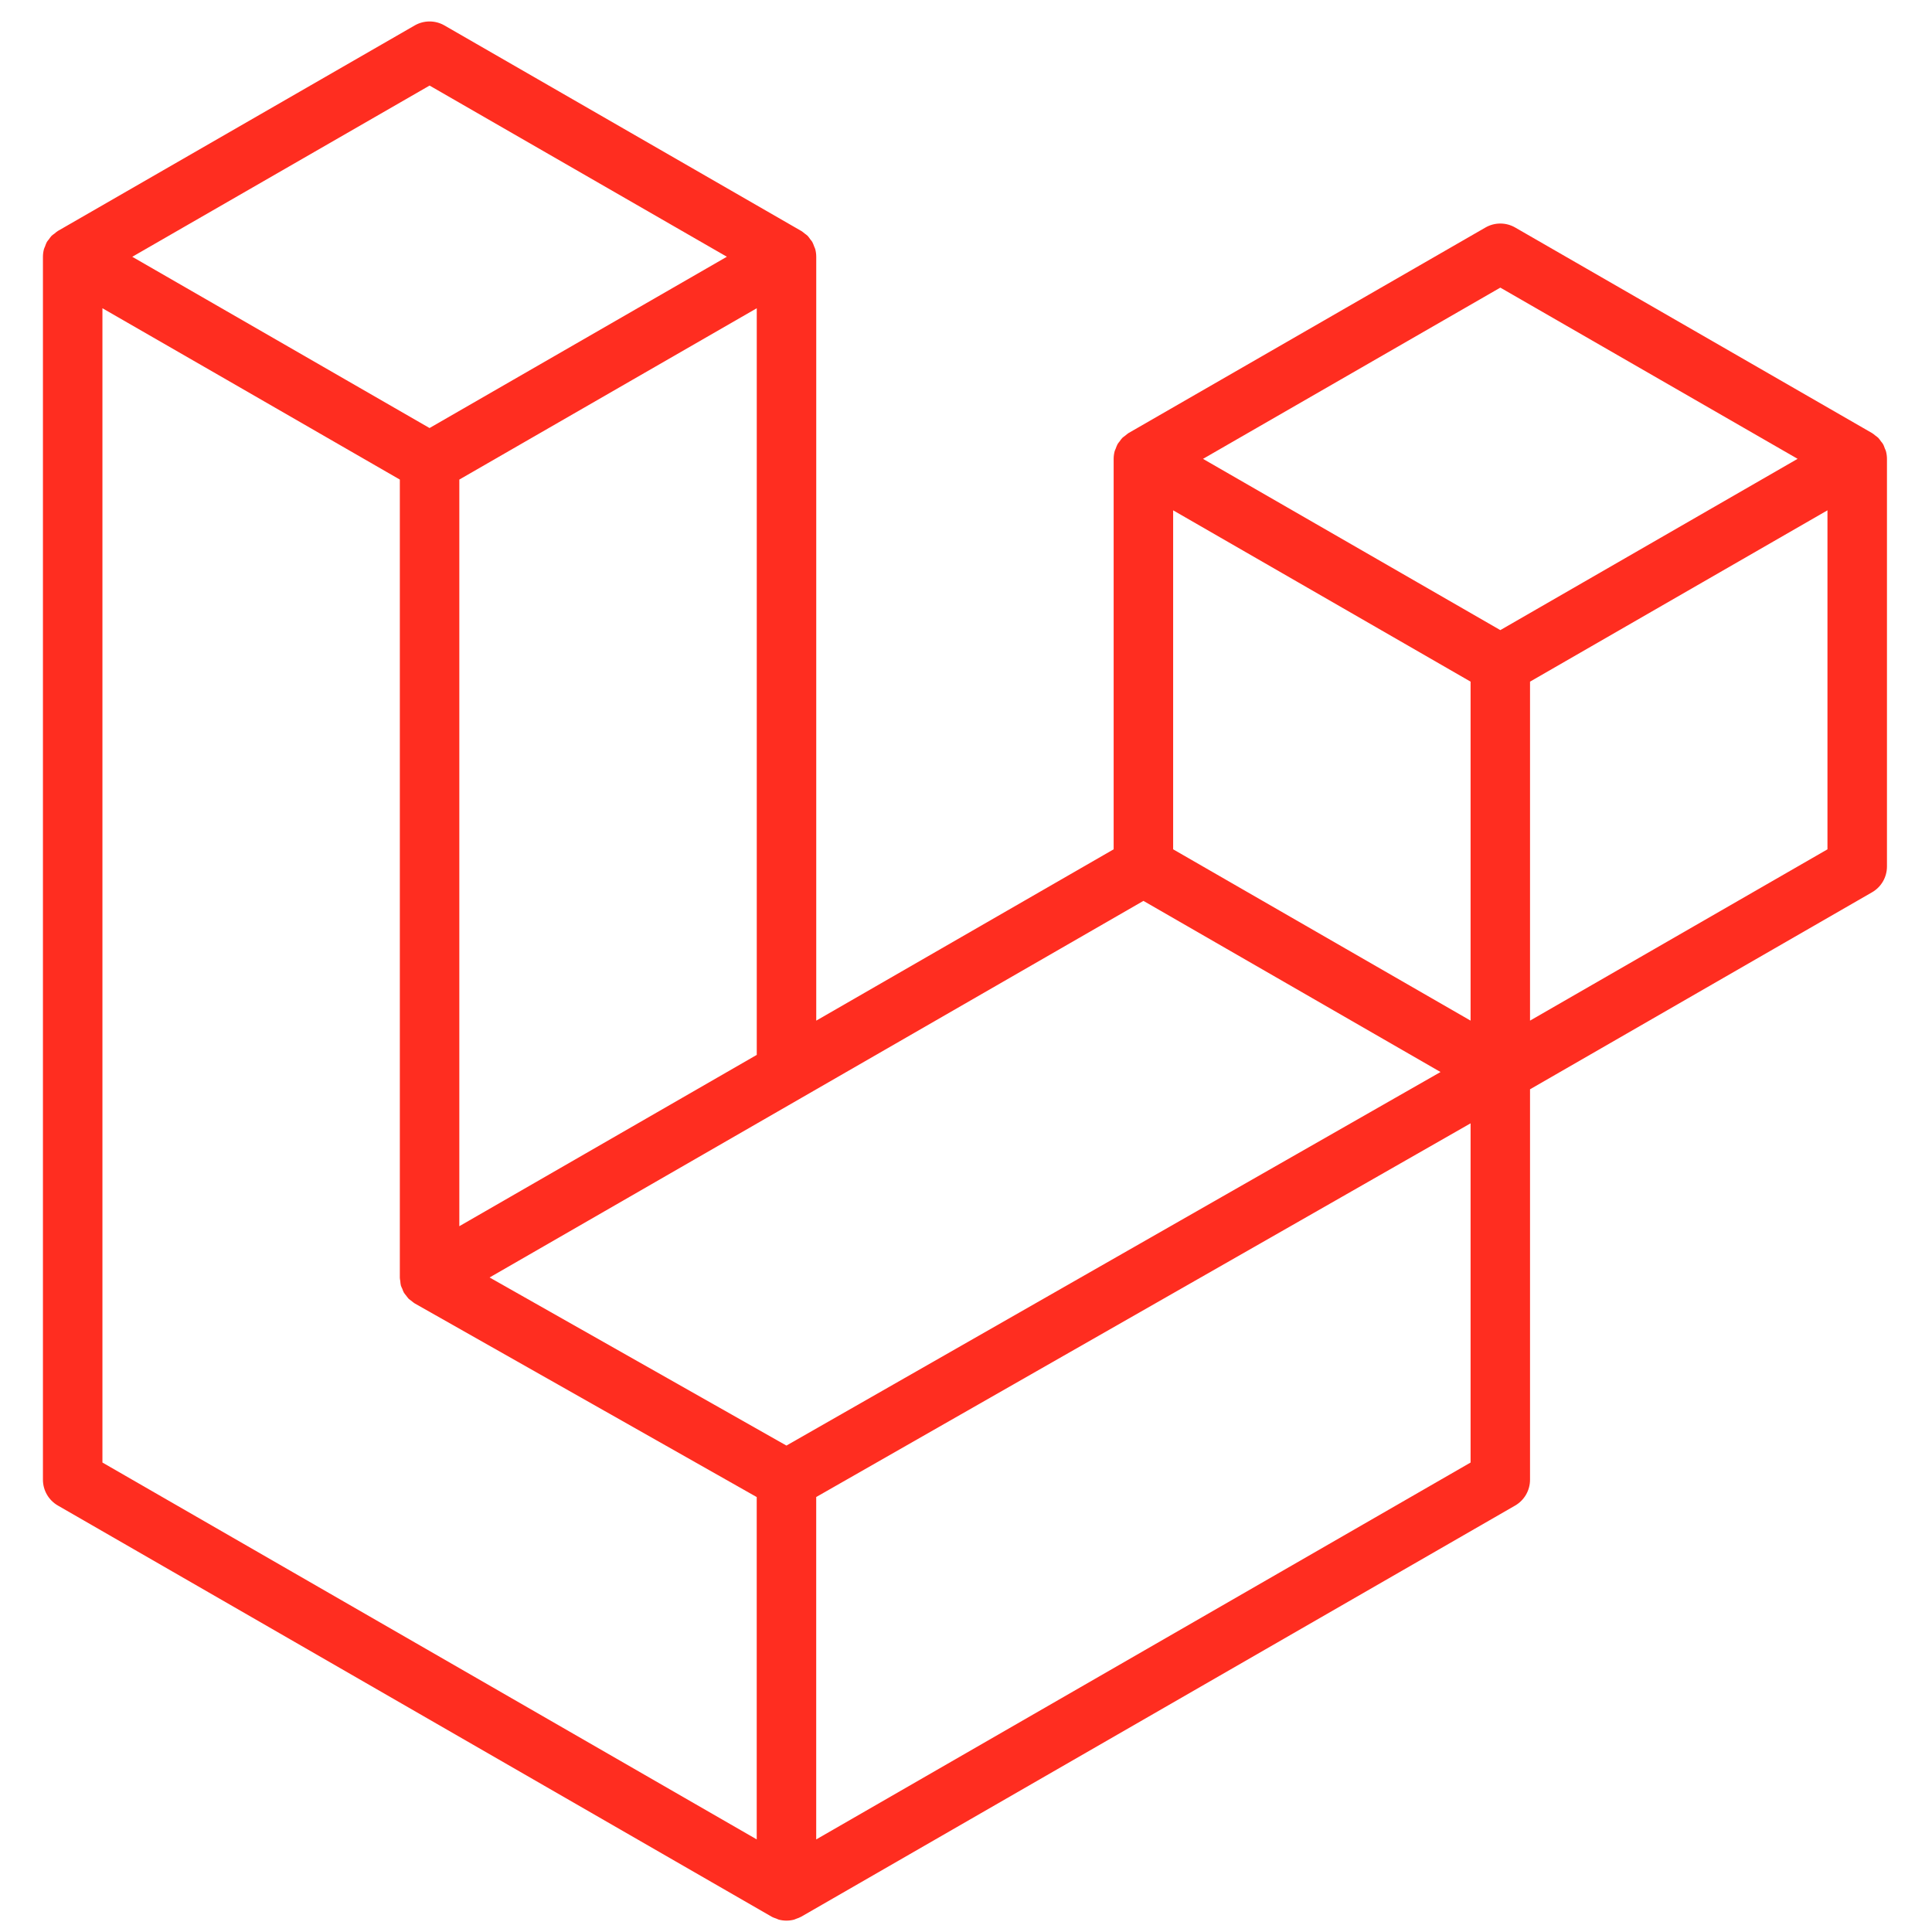
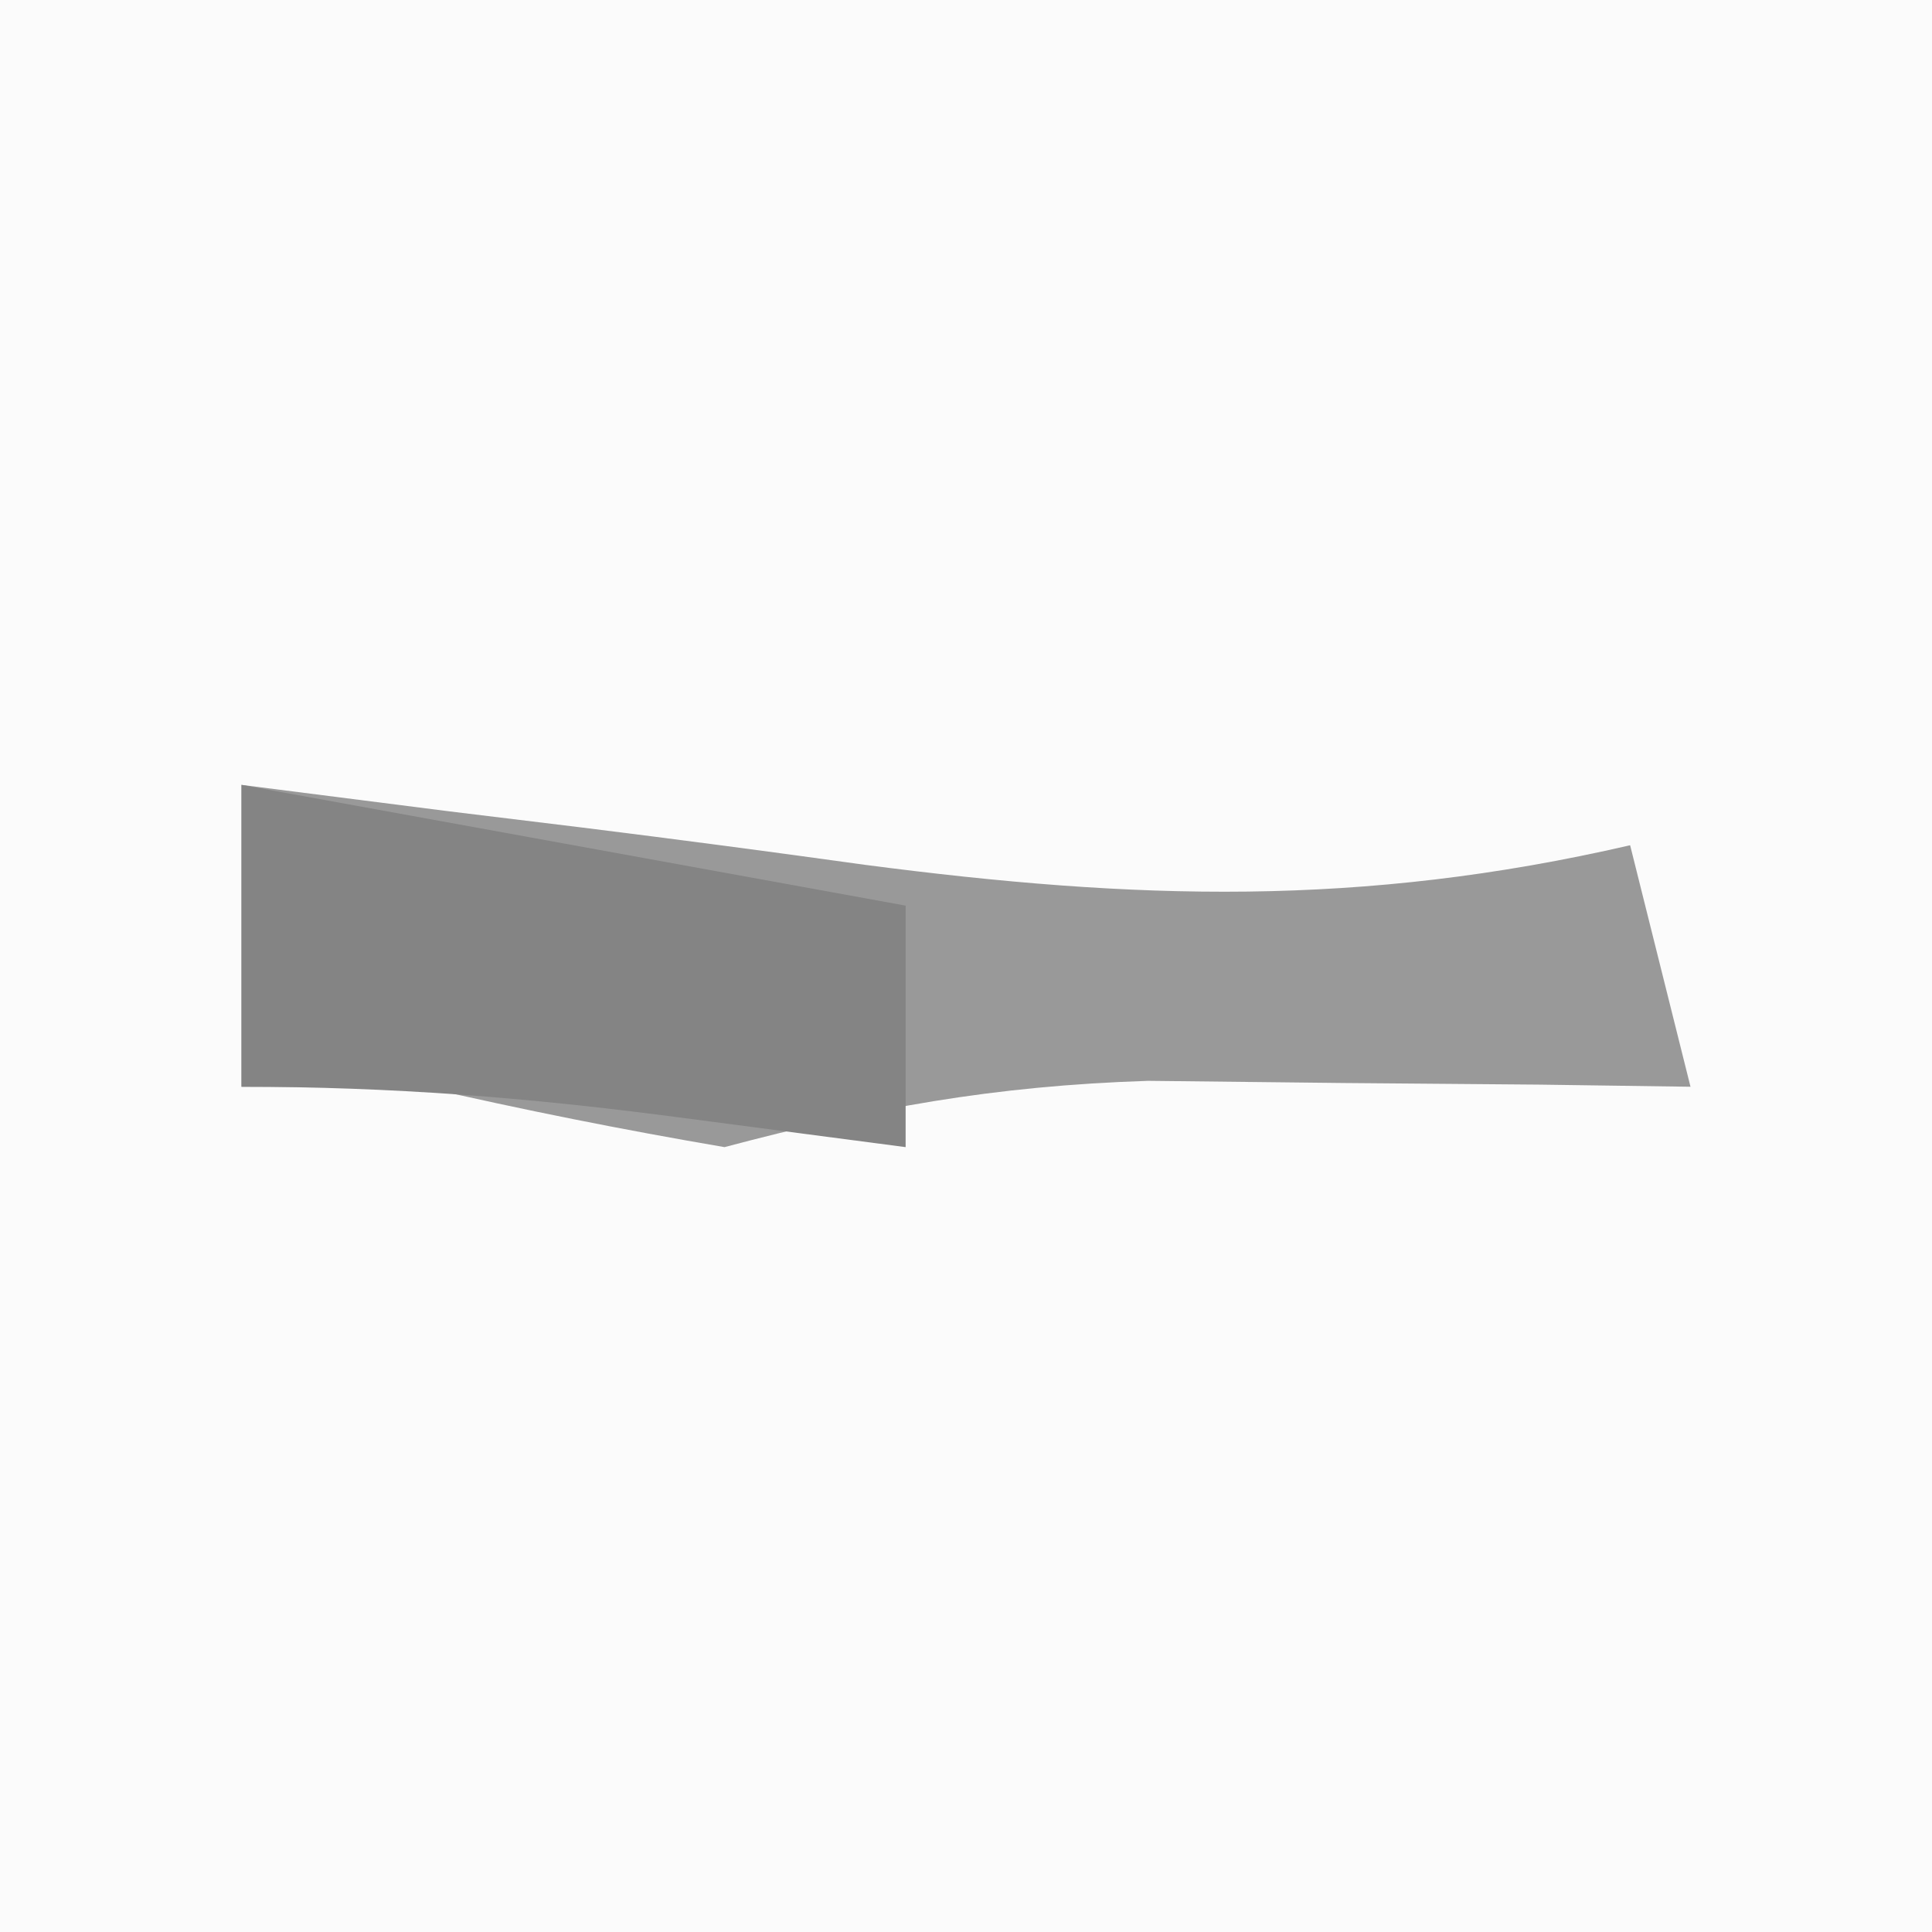
- <svg xmlns="http://www.w3.org/2000/svg" width="166" height="166" viewBox="0 0 166 166" fill="none">
-   <path fill-rule="evenodd" clip-rule="evenodd" d="M162.041 38.759C162.099 38.977 162.129 39.201 162.13 39.426V74.452C162.13 74.902 162.011 75.344 161.786 75.733C161.561 76.122 161.237 76.444 160.847 76.668L131.462 93.594V127.141C131.462 128.054 130.977 128.897 130.186 129.357L68.847 164.683C68.707 164.763 68.554 164.814 68.401 164.868C68.343 164.887 68.289 164.922 68.228 164.938C67.8 165.051 67.349 165.051 66.92 164.938C66.85 164.919 66.786 164.881 66.719 164.855C66.579 164.804 66.432 164.76 66.298 164.683L4.972 129.357C4.583 129.133 4.259 128.81 4.034 128.421C3.808 128.032 3.69 127.591 3.689 127.141L3.689 22.063C3.689 21.834 3.721 21.61 3.779 21.393C3.798 21.32 3.843 21.253 3.868 21.179C3.916 21.045 3.961 20.908 4.031 20.783C4.079 20.7 4.149 20.633 4.206 20.557C4.28 20.454 4.347 20.349 4.433 20.26C4.506 20.186 4.602 20.132 4.685 20.068C4.778 19.992 4.861 19.909 4.966 19.848L35.633 2.185C36.022 1.961 36.462 1.844 36.91 1.844C37.358 1.844 37.798 1.961 38.186 2.185L68.851 19.848H68.857C68.959 19.912 69.045 19.992 69.138 20.065C69.221 20.129 69.313 20.186 69.387 20.257C69.476 20.349 69.54 20.454 69.616 20.557C69.671 20.633 69.744 20.7 69.789 20.783C69.862 20.911 69.904 21.045 69.955 21.179C69.98 21.253 70.025 21.32 70.044 21.396C70.103 21.614 70.133 21.838 70.133 22.063V87.694L95.686 72.974V39.423C95.686 39.2 95.718 38.973 95.775 38.759C95.798 38.683 95.839 38.615 95.865 38.542C95.916 38.408 95.96 38.271 96.031 38.146C96.079 38.063 96.149 37.996 96.203 37.92C96.279 37.818 96.343 37.712 96.433 37.623C96.506 37.549 96.599 37.495 96.681 37.431C96.777 37.355 96.86 37.272 96.962 37.211L127.633 19.548C128.021 19.324 128.461 19.206 128.91 19.206C129.358 19.206 129.798 19.324 130.186 19.548L160.85 37.211C160.959 37.275 161.042 37.355 161.137 37.428C161.217 37.492 161.31 37.549 161.383 37.62C161.473 37.712 161.536 37.818 161.613 37.92C161.67 37.996 161.741 38.063 161.785 38.146C161.859 38.271 161.9 38.408 161.951 38.542C161.98 38.615 162.021 38.683 162.041 38.759ZM157.018 72.974V43.848L146.287 50.028L131.462 58.568V87.694L157.021 72.974H157.018ZM126.354 125.663V96.518L111.771 104.85L70.13 128.626V158.046L126.354 125.663ZM8.801 26.485V125.663L65.018 158.043V128.629L35.649 112L35.64 111.994L35.627 111.988C35.528 111.93 35.445 111.847 35.353 111.777C35.273 111.713 35.18 111.662 35.11 111.592L35.104 111.582C35.021 111.502 34.963 111.403 34.893 111.314C34.829 111.228 34.753 111.154 34.702 111.065L34.699 111.055C34.641 110.96 34.606 110.845 34.565 110.736C34.523 110.64 34.469 110.551 34.443 110.449C34.411 110.328 34.405 110.197 34.392 110.072C34.379 109.976 34.354 109.881 34.354 109.785V109.778V41.205L19.532 32.662L8.801 26.485ZM36.913 7.35L11.364 22.063L36.907 36.777L62.453 22.06L36.907 7.35H36.913ZM50.2 99.174L65.022 90.637V26.485L54.291 32.665L39.466 41.205V105.357L50.2 99.174ZM128.91 24.713L103.363 39.426L128.91 54.14L154.453 39.423L128.91 24.713ZM126.354 58.568L111.529 50.028L100.798 43.848V72.974L115.619 81.511L126.354 87.694V58.568ZM67.571 124.205L105.042 102.803L123.772 92.109L98.245 77.405L68.854 94.334L42.066 109.762L67.571 124.205Z" fill="#FF2D20" />
+ <svg xmlns="http://www.w3.org/2000/svg" version="1.1" width="32" height="32">
+   <path d="M0 0 C10.56 0 21.12 0 32 0 C32 10.56 32 21.12 32 32 C21.44 32 10.88 32 0 32 C0 21.44 0 10.88 0 0 Z " fill="#FBFBFB" transform="translate(0,0)" />
+   <path d="M0 0 C1.702 0.217 1.702 0.217 3.438 0.438 C4.53 0.571 4.53 0.571 5.645 0.707 C7.206 0.901 8.766 1.107 10.324 1.324 C14.8 1.909 18.539 2.029 23 1 C23.33 2.32 23.66 3.64 24 5 C23.18 4.988 22.36 4.977 21.516 4.965 C20.438 4.956 19.36 4.947 18.25 4.938 C17.183 4.926 16.115 4.914 15.016 4.902 C12.448 4.986 10.454 5.35 8 6 C6.325 5.714 4.656 5.382 3 5 C2.01 5 1.02 5 0 5 C0 3.35 0 1.7 0 0 Z " fill="#999999" transform="translate(4,13)" />
+   <path d="M0 0 C3.63 0.66 7.26 1.32 11 2 C11 3.32 11 4.64 11 6 C9.113 5.753 9.113 5.753 7.188 5.5 C4.735 5.178 2.483 5 0 5 C0 3.35 0 1.7 0 0 Z " fill="#848484" transform="translate(4,13)" />
</svg>
